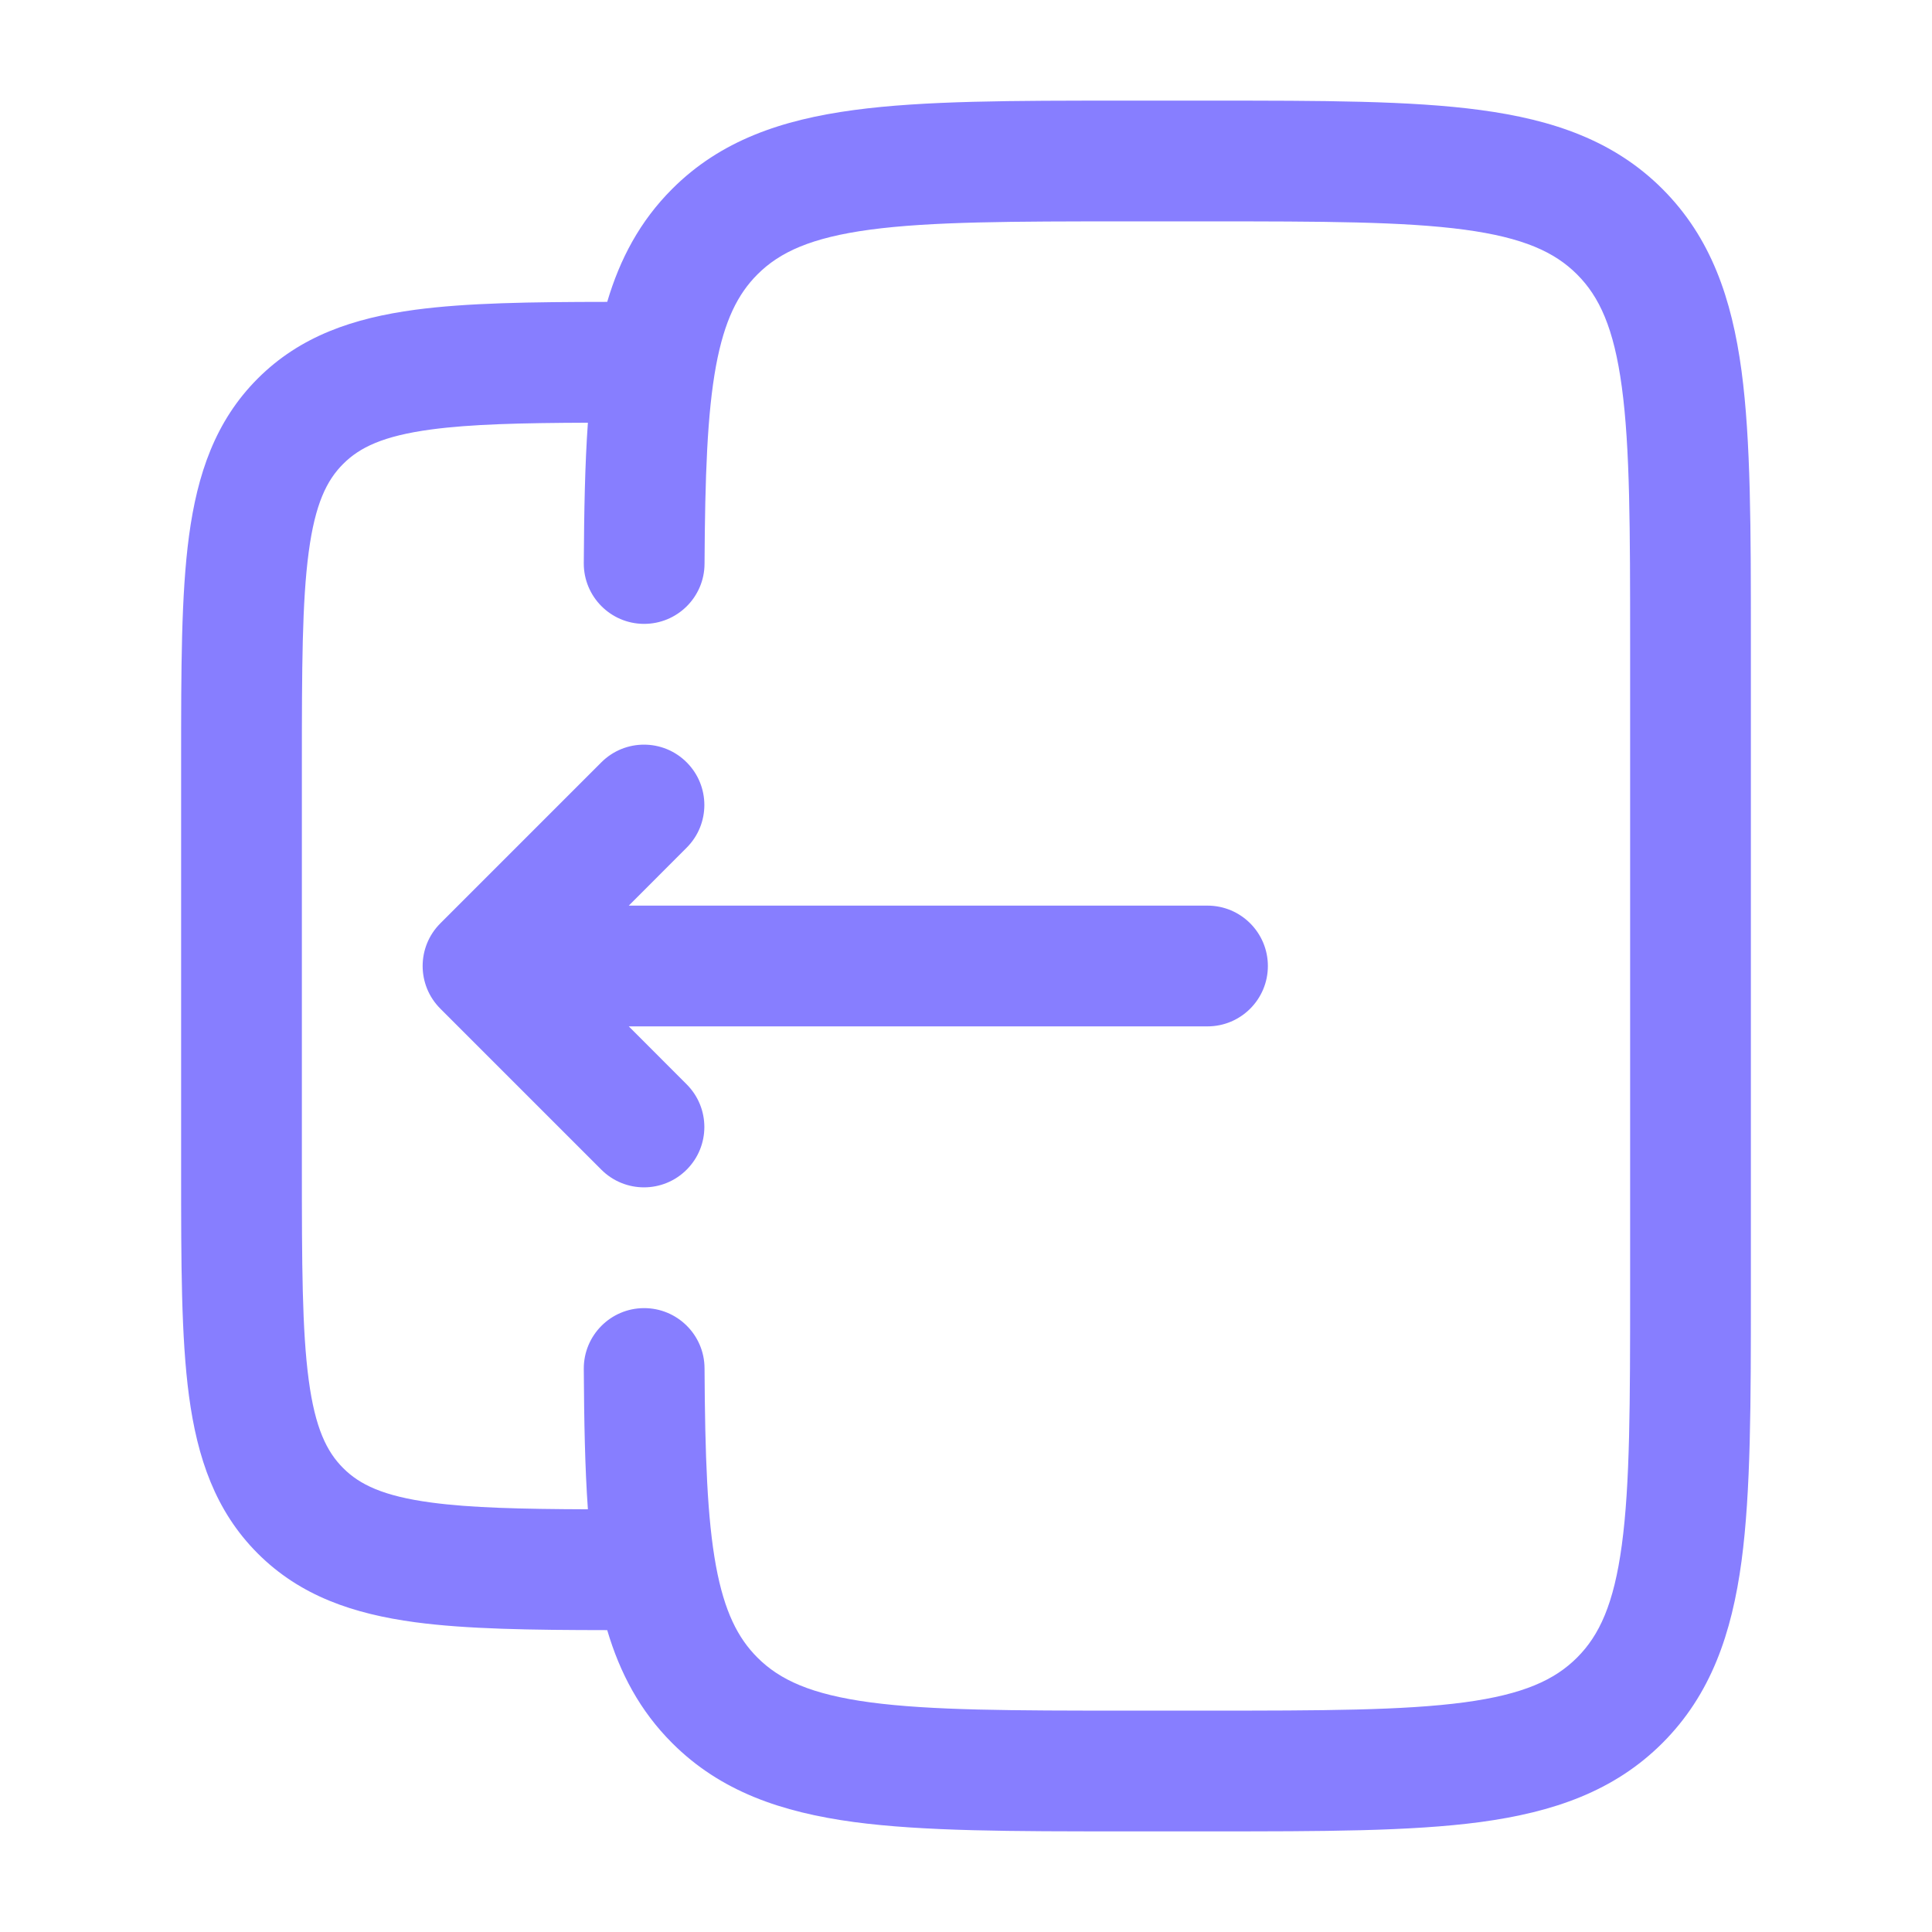
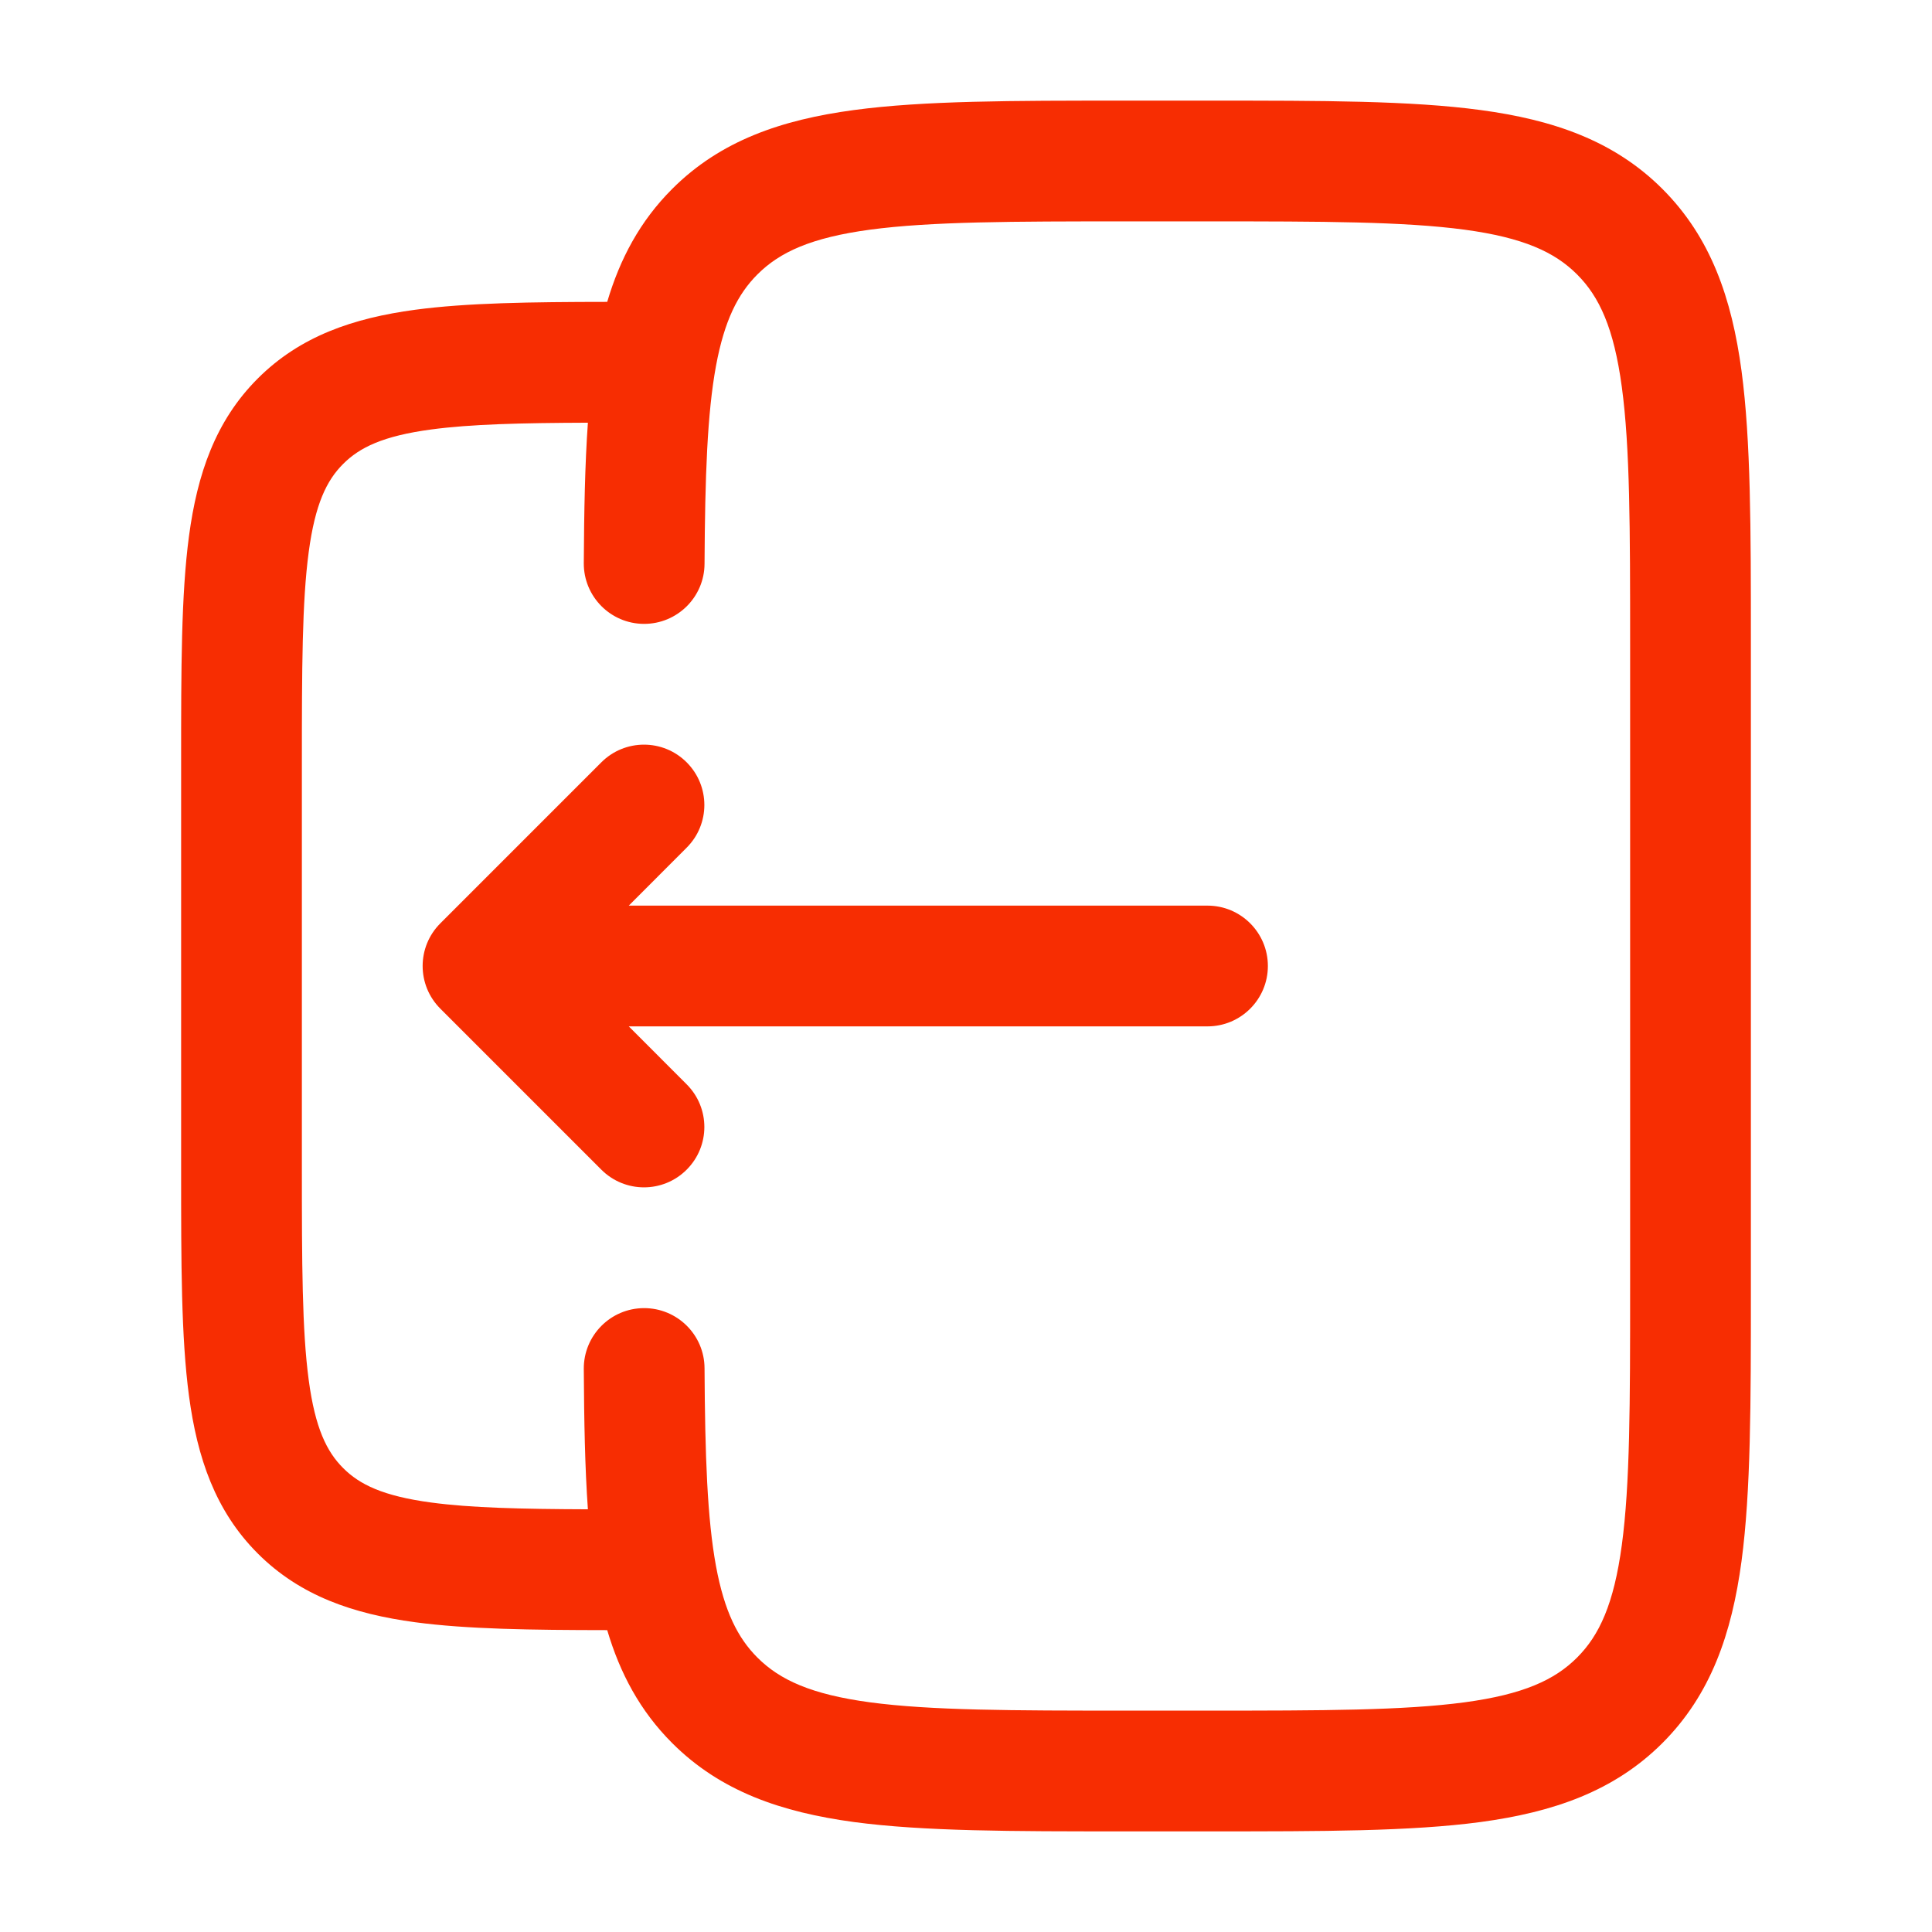
<svg xmlns="http://www.w3.org/2000/svg" width="24" height="24" viewBox="0 0 24 24" fill="none">
-   <path d="M5.47 12.53C5.177 12.237 5.177 11.763 5.47 11.47L7.47 9.47C7.763 9.177 8.237 9.177 8.53 9.47C8.823 9.763 8.823 10.237 8.53 10.53L7.811 11.25L15 11.25C15.414 11.25 15.75 11.586 15.75 12C15.75 12.414 15.414 12.75 15 12.75L7.811 12.75L8.53 13.47C8.823 13.763 8.823 14.237 8.53 14.53C8.237 14.823 7.763 14.823 7.47 14.53L5.47 12.53Z" fill="#877EFF" />
-   <path fill-rule="evenodd" clip-rule="evenodd" d="M13.945 1.25H15.055C16.423 1.25 17.525 1.25 18.392 1.367C19.292 1.488 20.05 1.746 20.652 2.348C21.254 2.95 21.513 3.708 21.634 4.608C21.75 5.475 21.75 6.578 21.75 7.945V16.055C21.75 17.422 21.75 18.525 21.634 19.392C21.513 20.292 21.254 21.05 20.652 21.652C20.05 22.254 19.292 22.512 18.392 22.634C17.525 22.75 16.423 22.75 15.055 22.75H13.945C12.578 22.75 11.475 22.75 10.608 22.634C9.708 22.512 8.95 22.254 8.349 21.652C7.95 21.253 7.701 20.784 7.543 20.25C6.592 20.249 5.799 20.238 5.157 20.152C4.393 20.049 3.731 19.827 3.202 19.298C2.673 18.769 2.451 18.107 2.348 17.343C2.25 16.612 2.25 15.687 2.25 14.554V9.446C2.25 8.313 2.25 7.388 2.348 6.657C2.451 5.893 2.673 5.231 3.202 4.702C3.731 4.173 4.393 3.951 5.157 3.848C5.799 3.762 6.592 3.751 7.543 3.75C7.701 3.216 7.95 2.747 8.349 2.348C8.95 1.746 9.708 1.488 10.608 1.367C11.475 1.25 12.578 1.25 13.945 1.25ZM7.252 17.004C7.256 17.649 7.266 18.229 7.303 18.749C6.468 18.746 5.848 18.731 5.357 18.665C4.759 18.585 4.466 18.441 4.263 18.237C4.059 18.034 3.915 17.741 3.835 17.143C3.752 16.524 3.75 15.7 3.75 14.5V9.5C3.75 8.3 3.752 7.476 3.835 6.857C3.915 6.259 4.059 5.966 4.263 5.763C4.466 5.559 4.759 5.415 5.357 5.335C5.848 5.269 6.468 5.254 7.303 5.251C7.266 5.771 7.256 6.351 7.252 6.996C7.25 7.41 7.584 7.748 7.998 7.75C8.412 7.752 8.75 7.418 8.752 7.004C8.758 5.911 8.786 5.136 8.894 4.547C8.999 3.981 9.166 3.652 9.409 3.409C9.686 3.132 10.075 2.952 10.808 2.853C11.564 2.752 12.565 2.75 14 2.75H15C16.436 2.75 17.437 2.752 18.192 2.853C18.926 2.952 19.314 3.132 19.591 3.409C19.868 3.686 20.048 4.074 20.147 4.808C20.249 5.563 20.25 6.565 20.25 8V16C20.25 17.435 20.249 18.436 20.147 19.192C20.048 19.926 19.868 20.314 19.591 20.591C19.314 20.868 18.926 21.048 18.192 21.147C17.437 21.248 16.436 21.25 15 21.25H14C12.565 21.25 11.564 21.248 10.808 21.147C10.075 21.048 9.686 20.868 9.409 20.591C9.166 20.348 8.999 20.02 8.894 19.453C8.786 18.864 8.758 18.089 8.752 16.996C8.75 16.582 8.412 16.248 7.998 16.25C7.584 16.252 7.25 16.59 7.252 17.004Z" fill="#877EFF" />
+   <path d="M5.47 12.53C5.177 12.237 5.177 11.763 5.47 11.47L7.47 9.47C7.763 9.177 8.237 9.177 8.53 9.47C8.823 9.763 8.823 10.237 8.53 10.53L7.811 11.25L15 11.25C15.414 11.25 15.75 11.586 15.75 12C15.75 12.414 15.414 12.75 15 12.75L7.811 12.75L8.53 13.47C8.823 13.763 8.823 14.237 8.53 14.53C8.237 14.823 7.763 14.823 7.47 14.53L5.47 12.53Z" fill="#F72D02" />
+   <path fill-rule="evenodd" clip-rule="evenodd" d="M13.945 1.25H15.055C16.423 1.25 17.525 1.25 18.392 1.367C19.292 1.488 20.05 1.746 20.652 2.348C21.254 2.95 21.513 3.708 21.634 4.608C21.75 5.475 21.75 6.578 21.75 7.945V16.055C21.75 17.422 21.75 18.525 21.634 19.392C21.513 20.292 21.254 21.05 20.652 21.652C20.05 22.254 19.292 22.512 18.392 22.634C17.525 22.75 16.423 22.75 15.055 22.75H13.945C12.578 22.75 11.475 22.75 10.608 22.634C9.708 22.512 8.95 22.254 8.349 21.652C7.95 21.253 7.701 20.784 7.543 20.25C6.592 20.249 5.799 20.238 5.157 20.152C4.393 20.049 3.731 19.827 3.202 19.298C2.673 18.769 2.451 18.107 2.348 17.343C2.25 16.612 2.25 15.687 2.25 14.554V9.446C2.25 8.313 2.25 7.388 2.348 6.657C2.451 5.893 2.673 5.231 3.202 4.702C3.731 4.173 4.393 3.951 5.157 3.848C5.799 3.762 6.592 3.751 7.543 3.75C7.701 3.216 7.95 2.747 8.349 2.348C8.95 1.746 9.708 1.488 10.608 1.367C11.475 1.25 12.578 1.25 13.945 1.25ZM7.252 17.004C7.256 17.649 7.266 18.229 7.303 18.749C6.468 18.746 5.848 18.731 5.357 18.665C4.759 18.585 4.466 18.441 4.263 18.237C4.059 18.034 3.915 17.741 3.835 17.143C3.752 16.524 3.75 15.7 3.75 14.5V9.5C3.75 8.3 3.752 7.476 3.835 6.857C3.915 6.259 4.059 5.966 4.263 5.763C4.466 5.559 4.759 5.415 5.357 5.335C5.848 5.269 6.468 5.254 7.303 5.251C7.266 5.771 7.256 6.351 7.252 6.996C7.25 7.41 7.584 7.748 7.998 7.75C8.412 7.752 8.75 7.418 8.752 7.004C8.758 5.911 8.786 5.136 8.894 4.547C8.999 3.981 9.166 3.652 9.409 3.409C9.686 3.132 10.075 2.952 10.808 2.853C11.564 2.752 12.565 2.75 14 2.75H15C16.436 2.75 17.437 2.752 18.192 2.853C18.926 2.952 19.314 3.132 19.591 3.409C19.868 3.686 20.048 4.074 20.147 4.808C20.249 5.563 20.25 6.565 20.25 8V16C20.25 17.435 20.249 18.436 20.147 19.192C20.048 19.926 19.868 20.314 19.591 20.591C19.314 20.868 18.926 21.048 18.192 21.147C17.437 21.248 16.436 21.25 15 21.25H14C12.565 21.25 11.564 21.248 10.808 21.147C10.075 21.048 9.686 20.868 9.409 20.591C9.166 20.348 8.999 20.02 8.894 19.453C8.786 18.864 8.758 18.089 8.752 16.996C8.75 16.582 8.412 16.248 7.998 16.25C7.584 16.252 7.25 16.59 7.252 17.004Z" fill="#F72D02" />
</svg>
